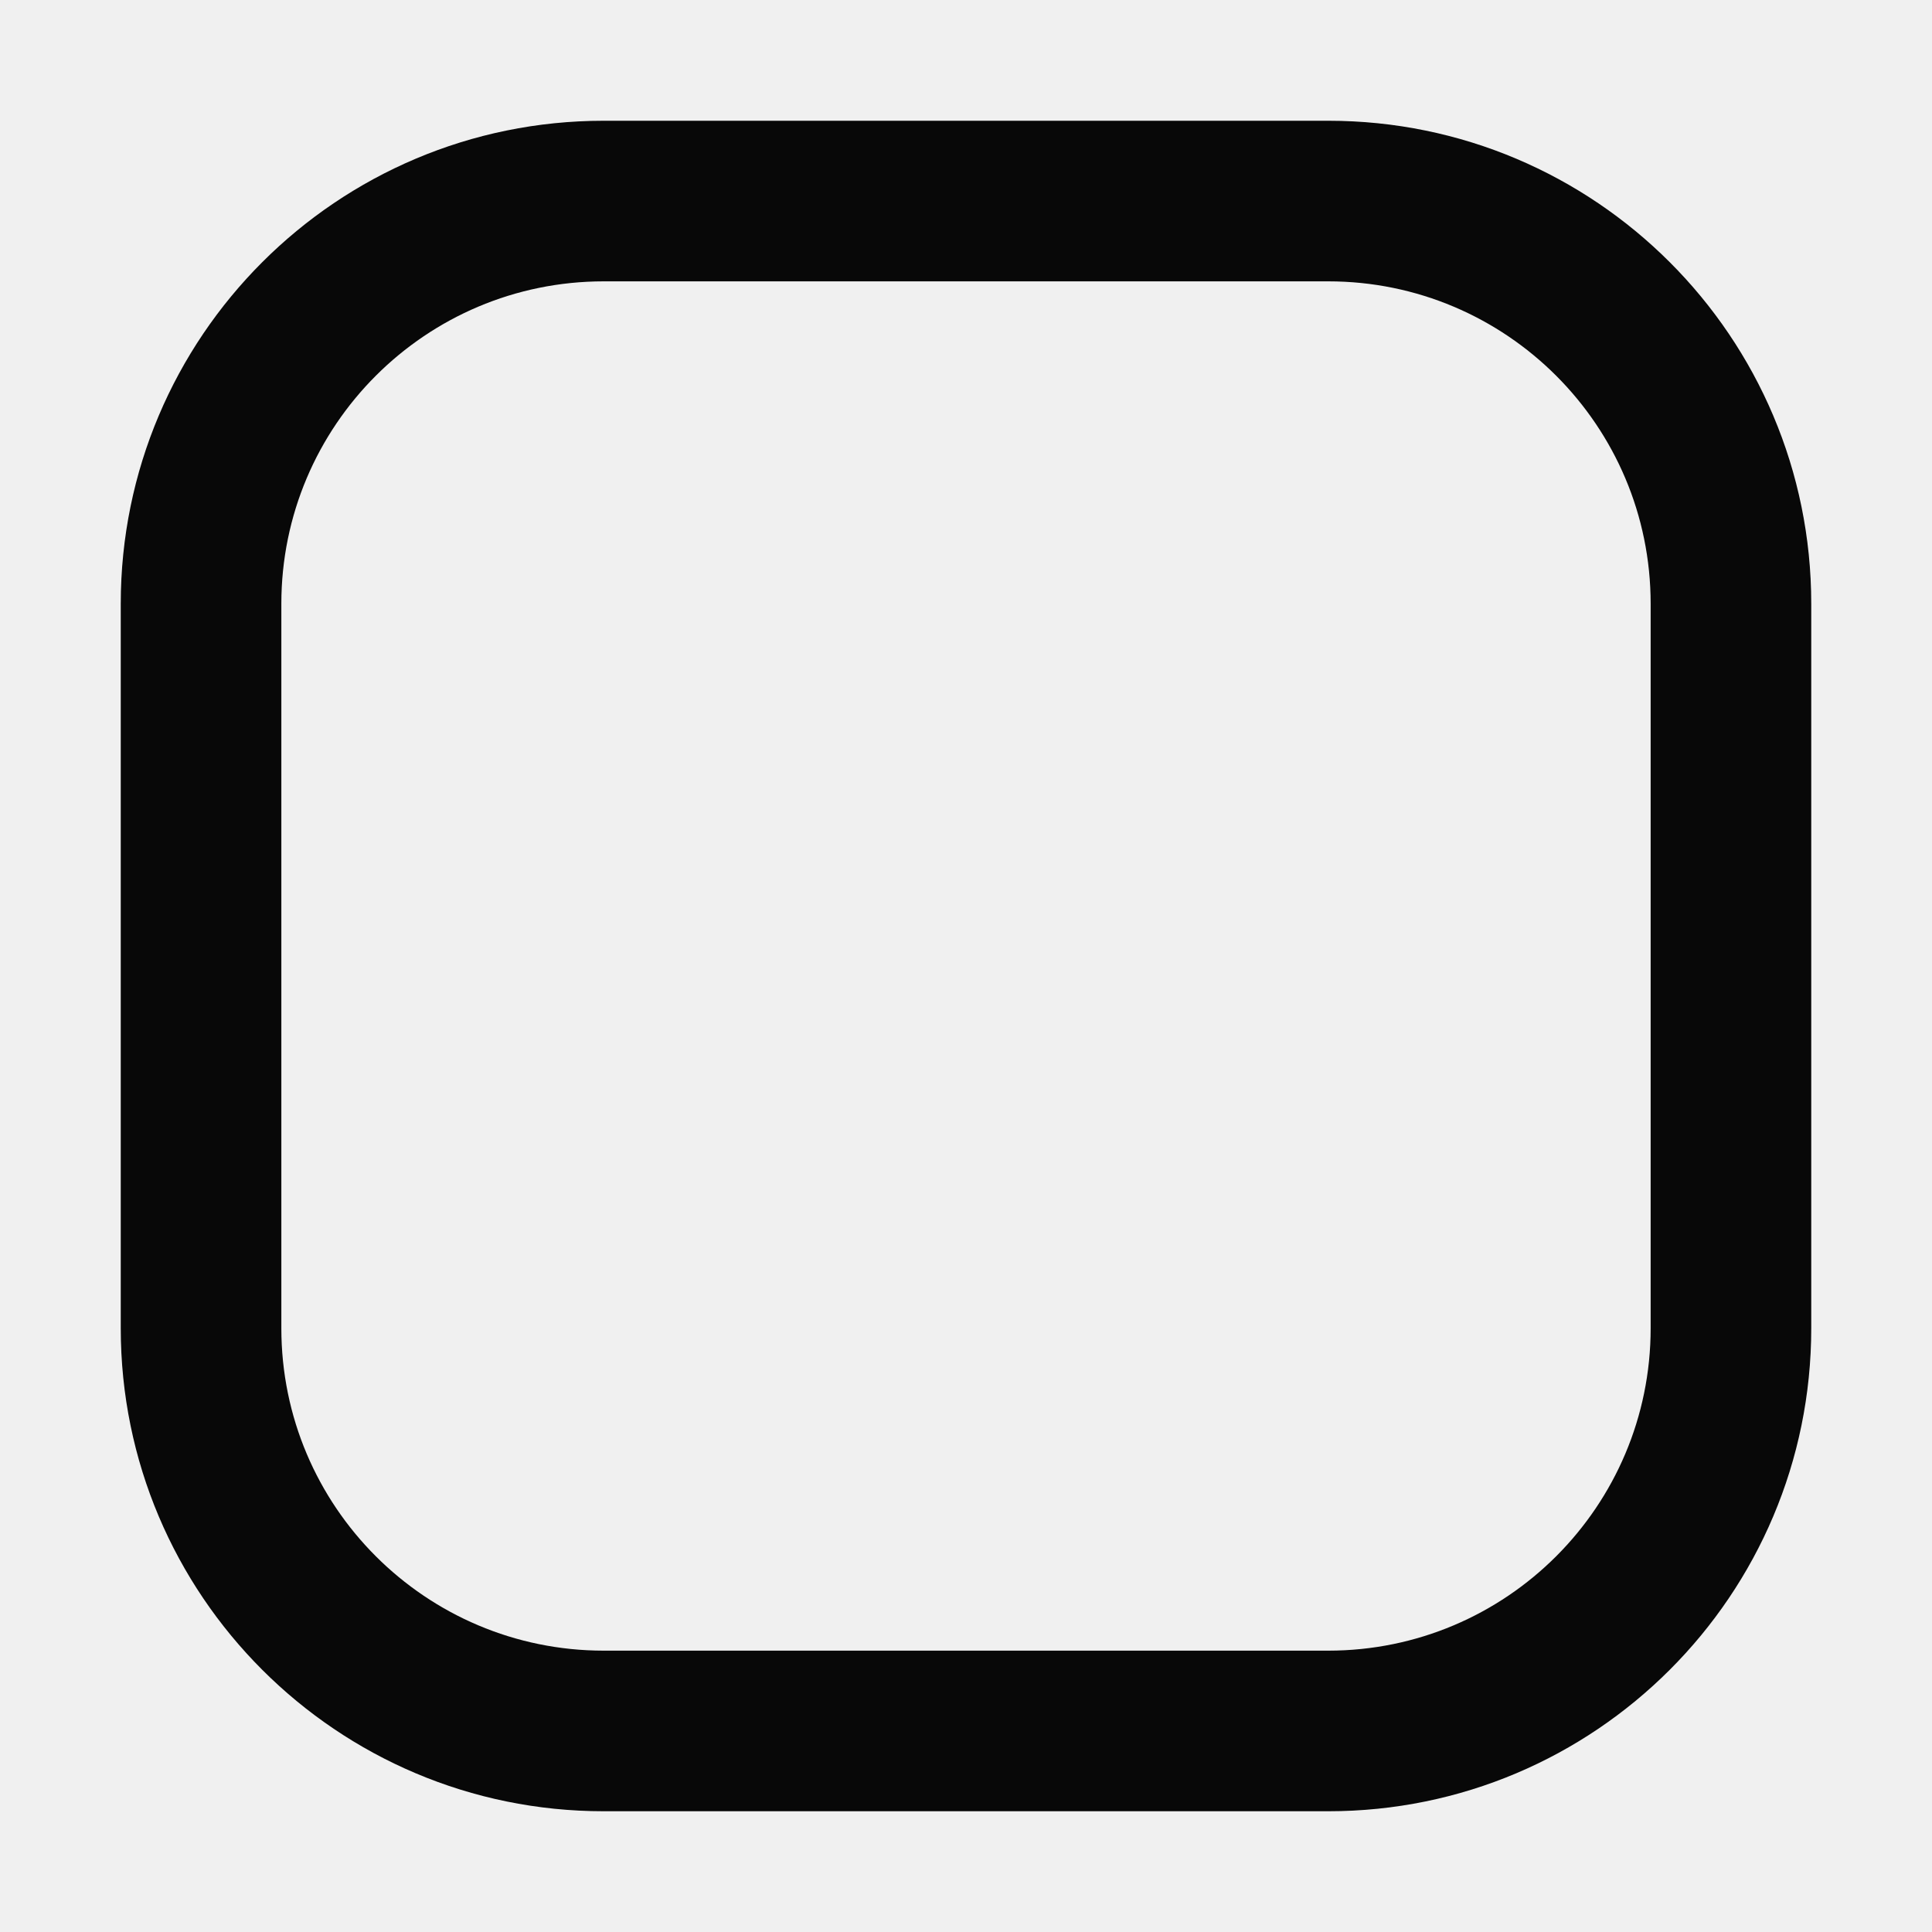
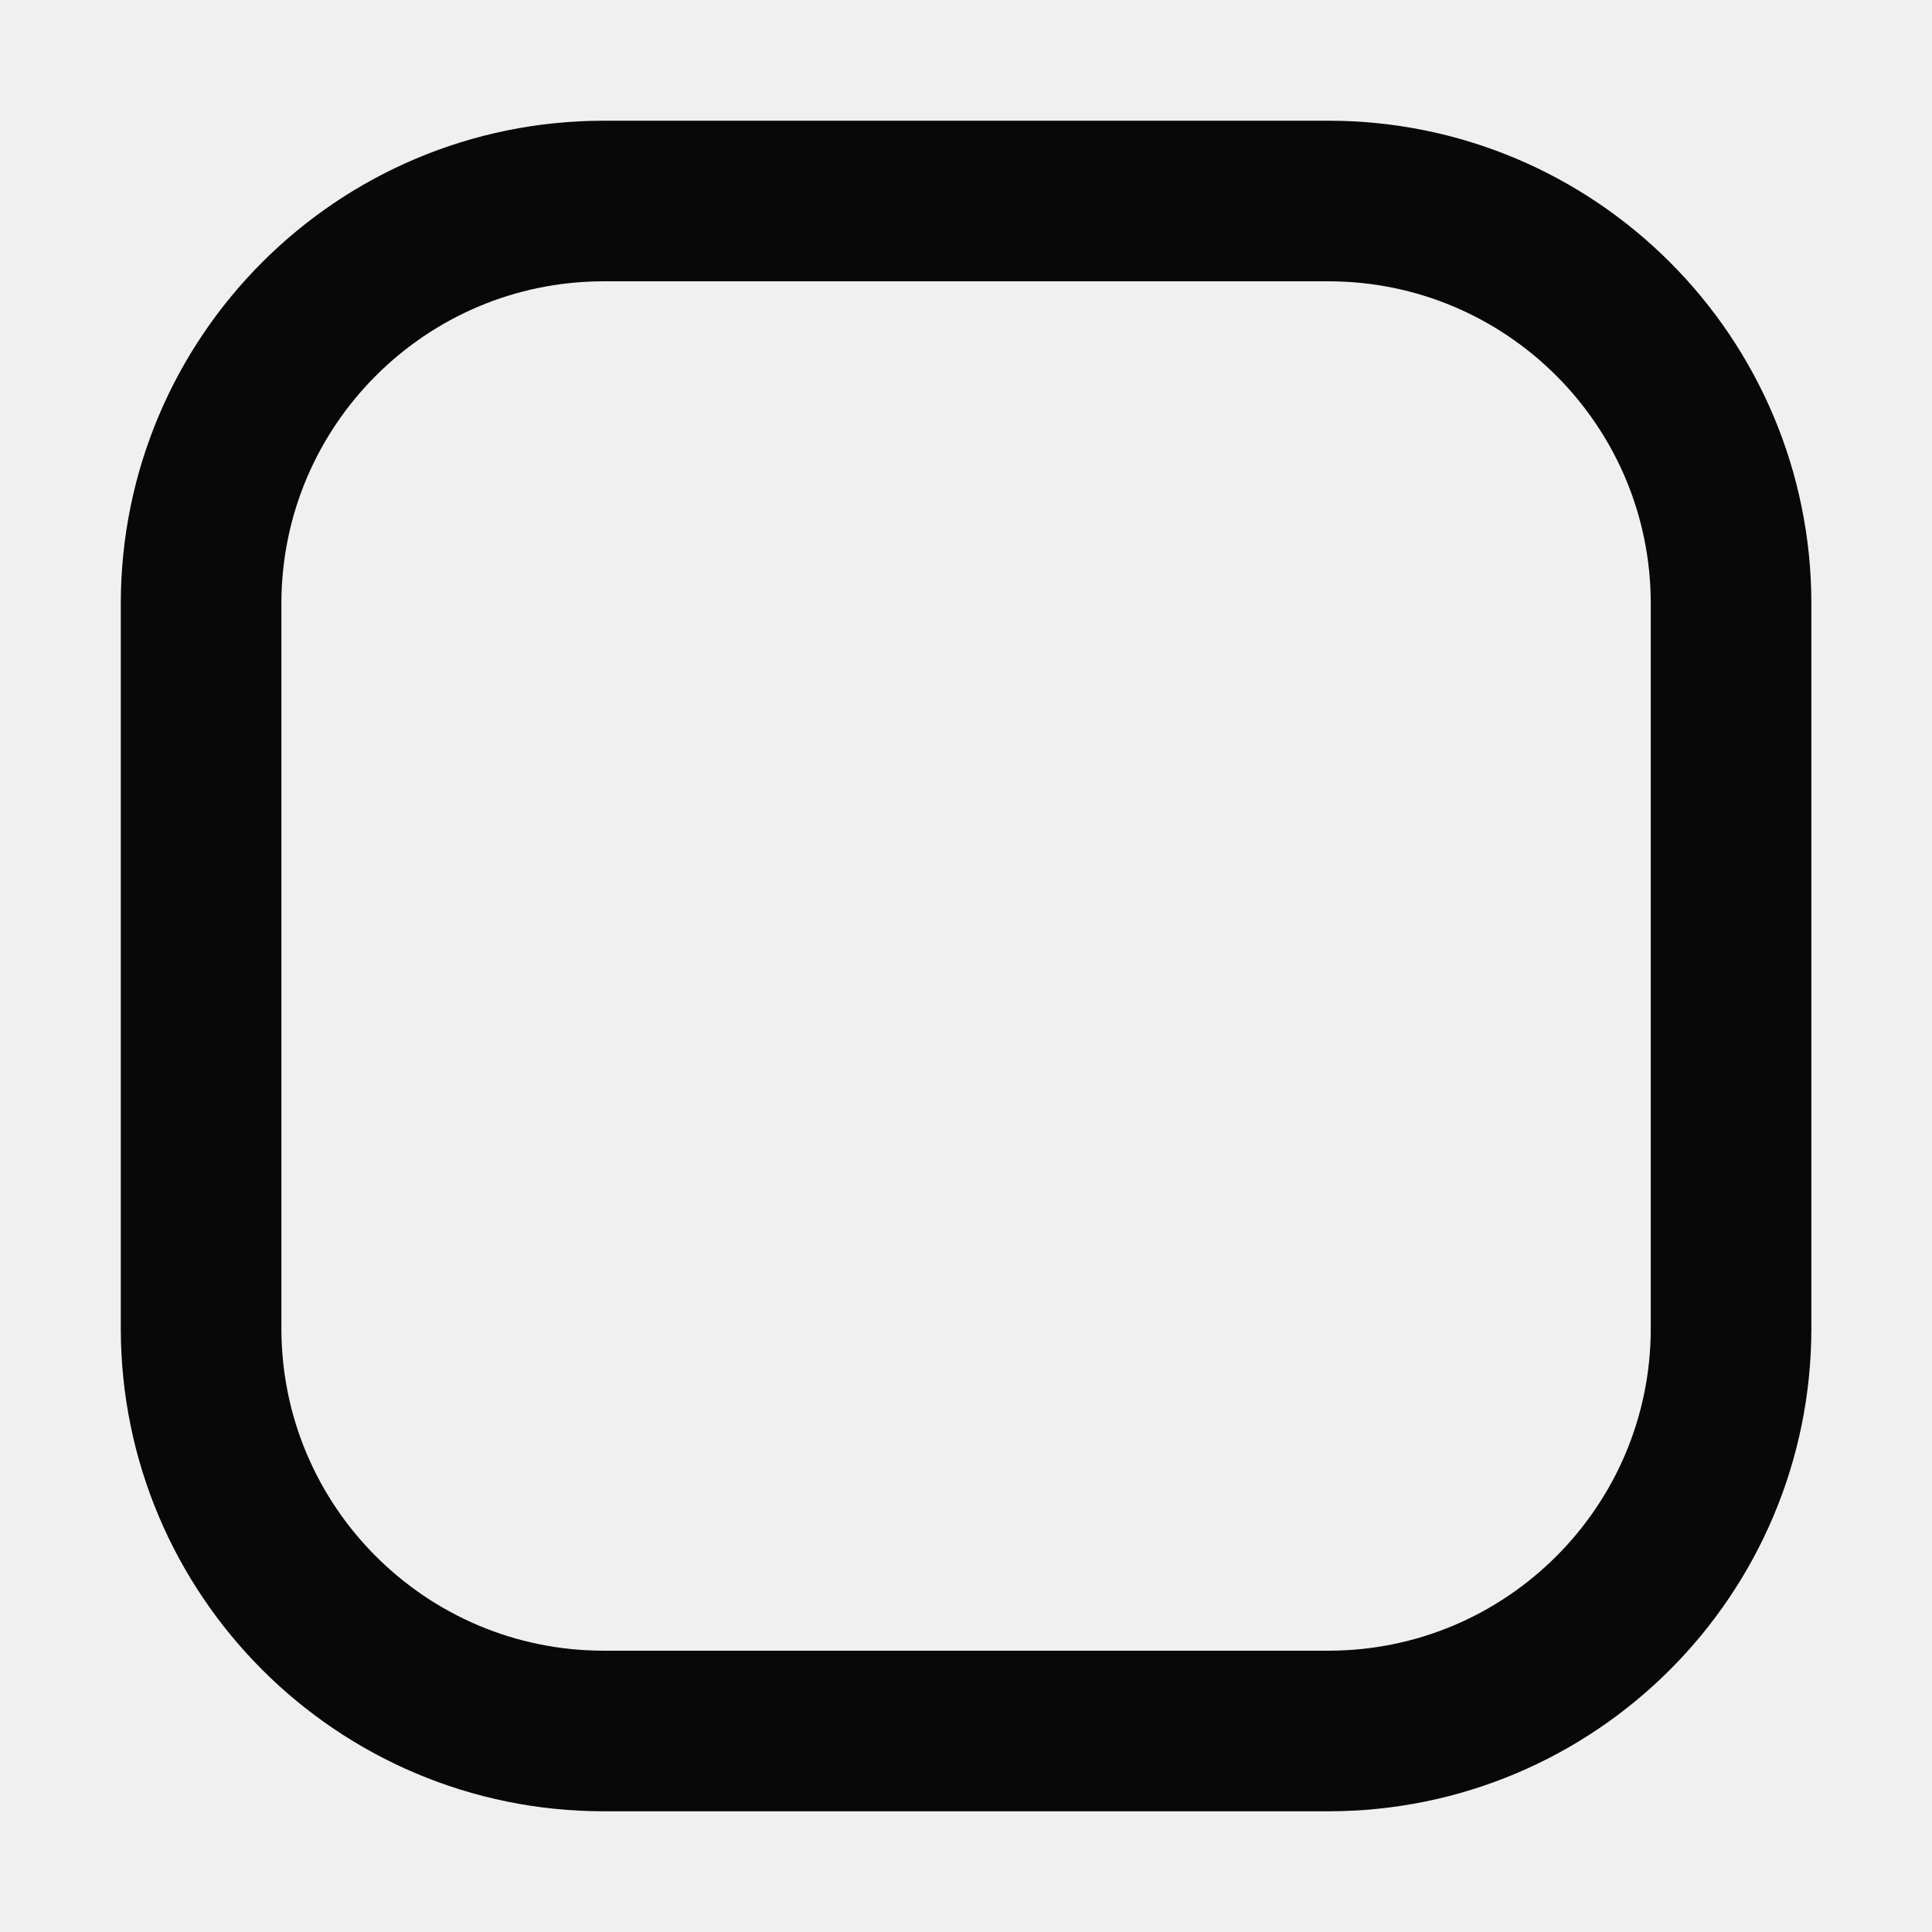
<svg xmlns="http://www.w3.org/2000/svg" width="24" height="24" fill="none" viewBox="0 0 24 24">
-   <mask id="a" fill="#fff">
-     <path d="M1.5 7.5a6 6 0 0 1 6-6h9a6 6 0 0 1 6 6v9a6 6 0 0 1-6 6h-9a6 6 0 0 1-6-6z" />
-   </mask>
-   <path fill="#080808" d="M7.5 1.5v1.995h9v-3.99h-9zm15 6h-1.995v9h3.99v-9zm-6 15v-1.995h-9v3.99h9zm-15-6h1.995v-9h-3.99v9zm6 6v-1.995A4.005 4.005 0 0 1 3.495 16.5h-3.99A7.995 7.995 0 0 0 7.5 24.495zm15-6h-1.995a4.005 4.005 0 0 1-4.005 4.005v3.99a7.995 7.995 0 0 0 7.995-7.995zm-6-15v1.995A4.005 4.005 0 0 1 20.505 7.5h3.99A7.995 7.995 0 0 0 16.5-.495zm-9 0V-.495A7.995 7.995 0 0 0-.495 7.5h3.99A4.005 4.005 0 0 1 7.5 3.495z" mask="url(#a)" />
+   <path stroke="#080808" stroke-width="1.995" d="M2.498 7.5a5.003 5.003 0 0 1 5.003-5.003h9a5.003 5.003 0 0 1 5.003 5.003v9a5.003 5.003 0 0 1-5.003 5.003h-9a5.003 5.003 0 0 1-5.003-5.003z" />
</svg>
